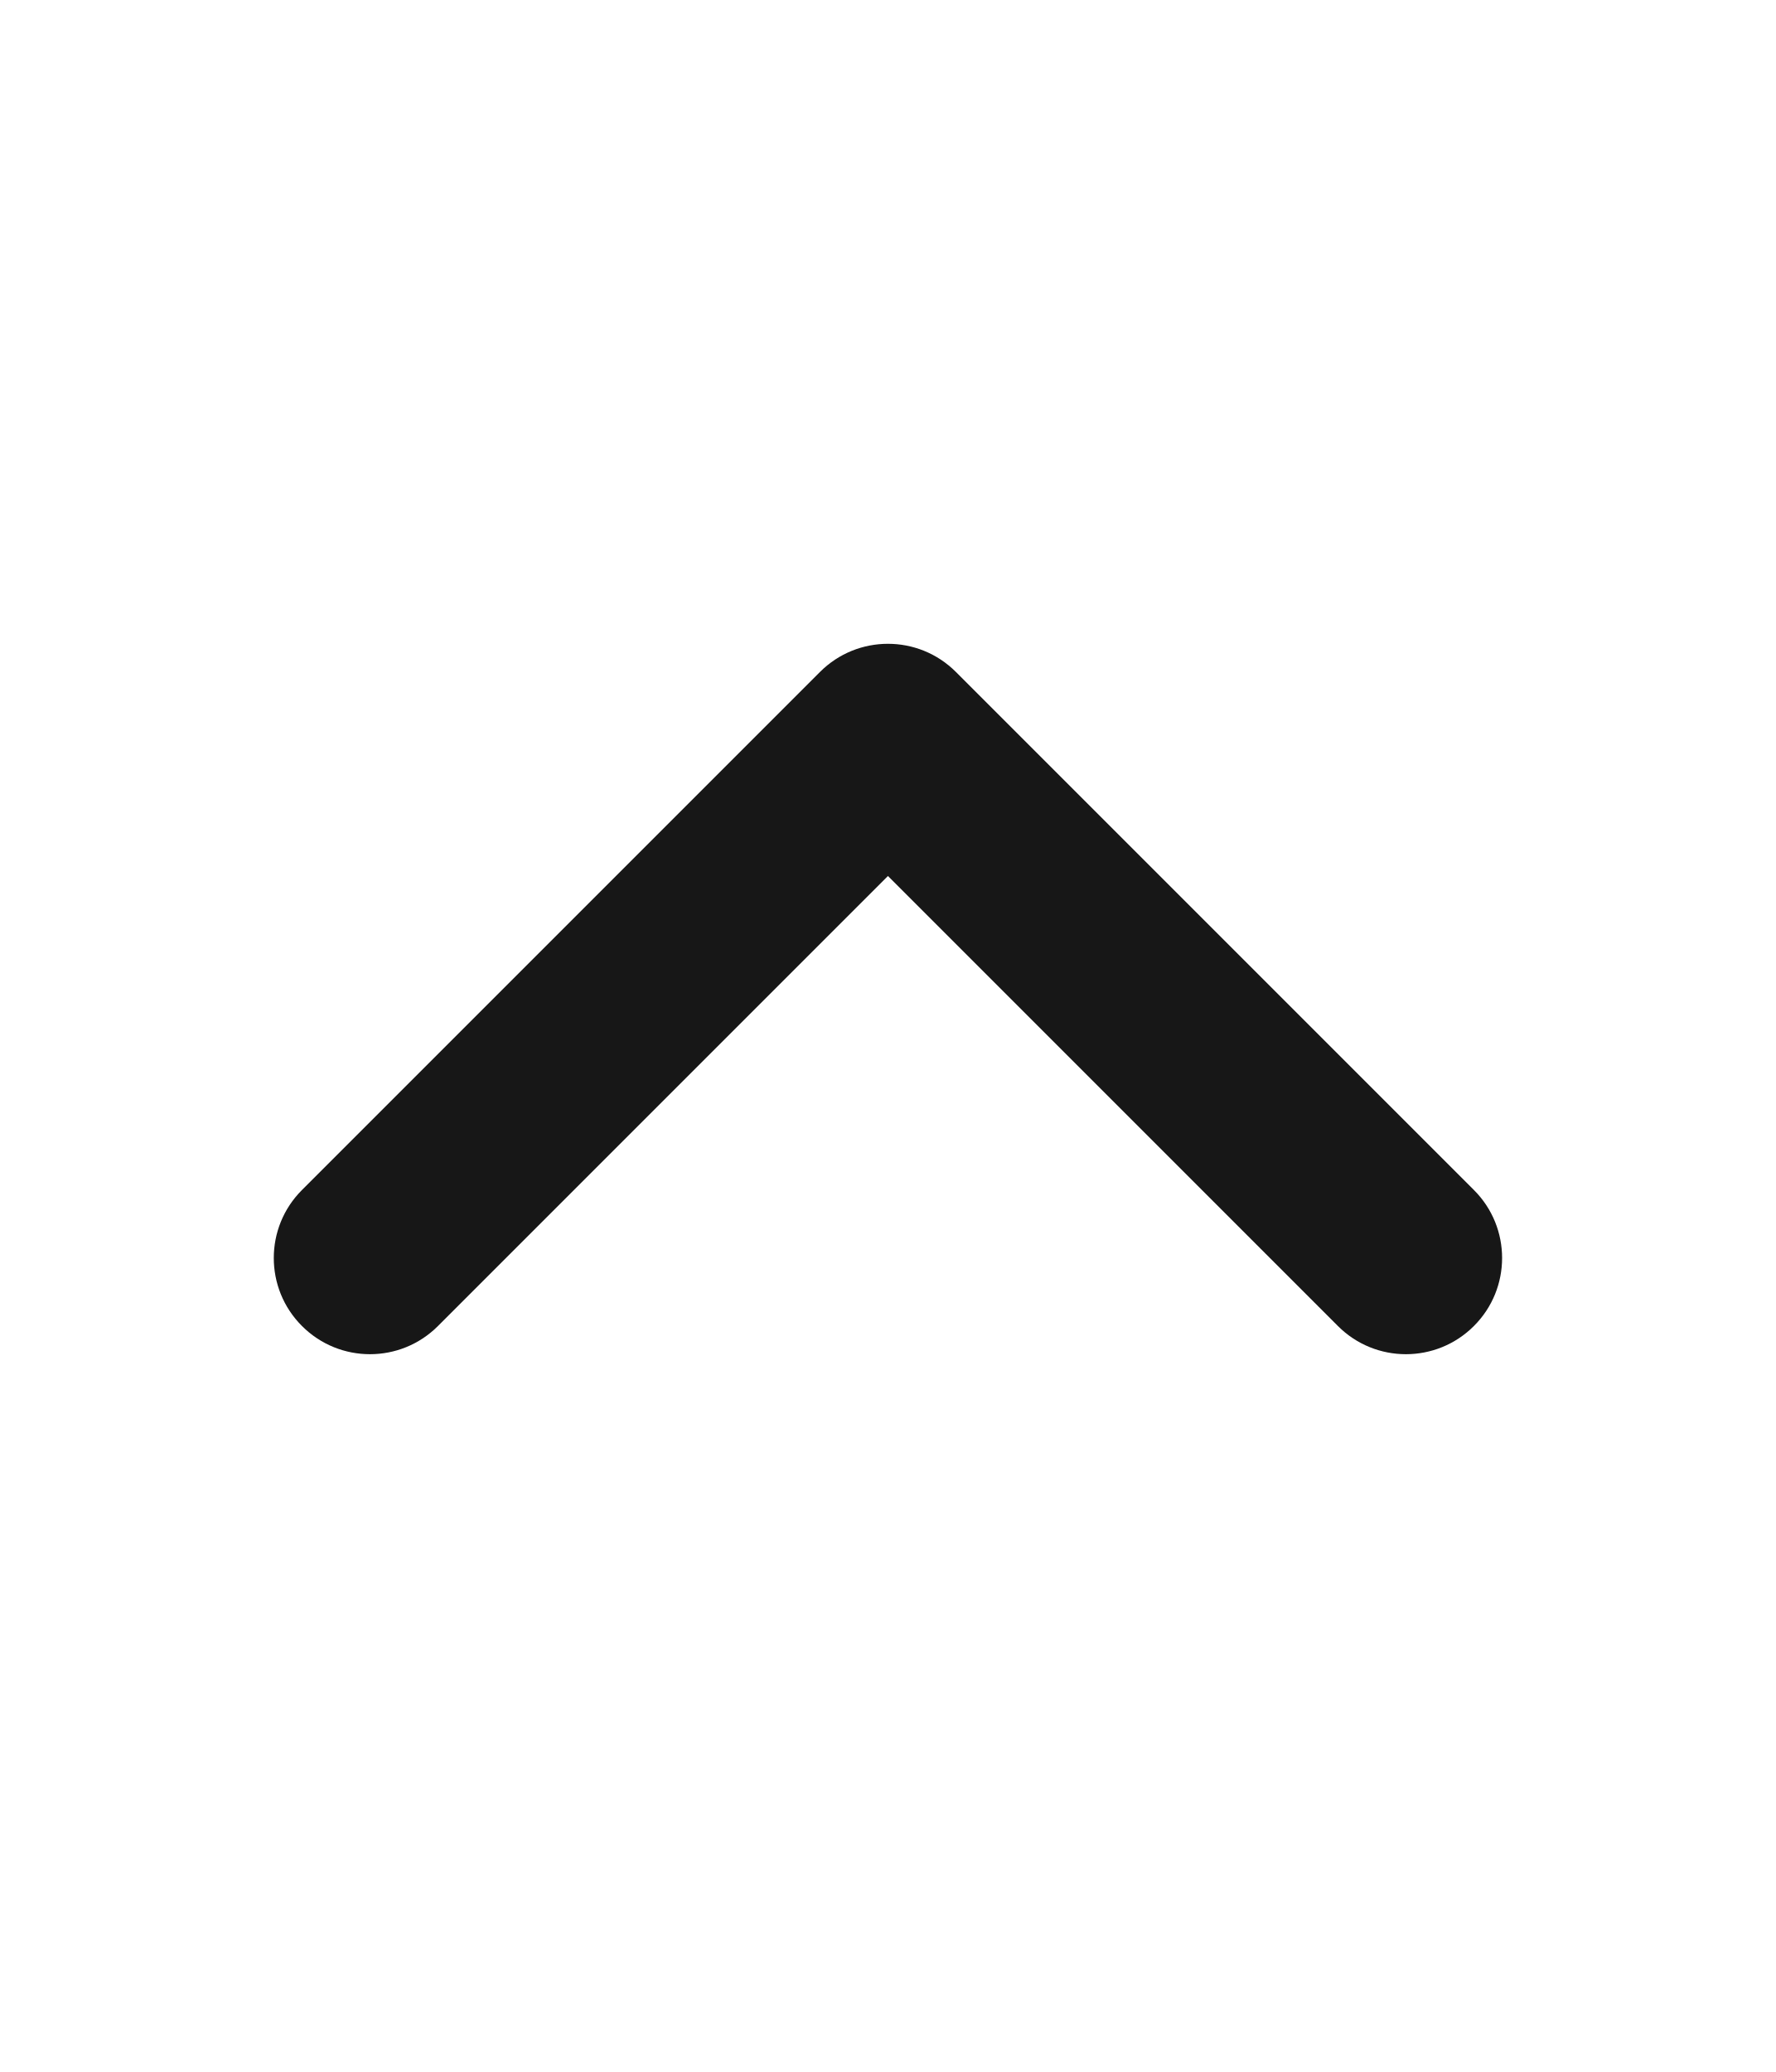
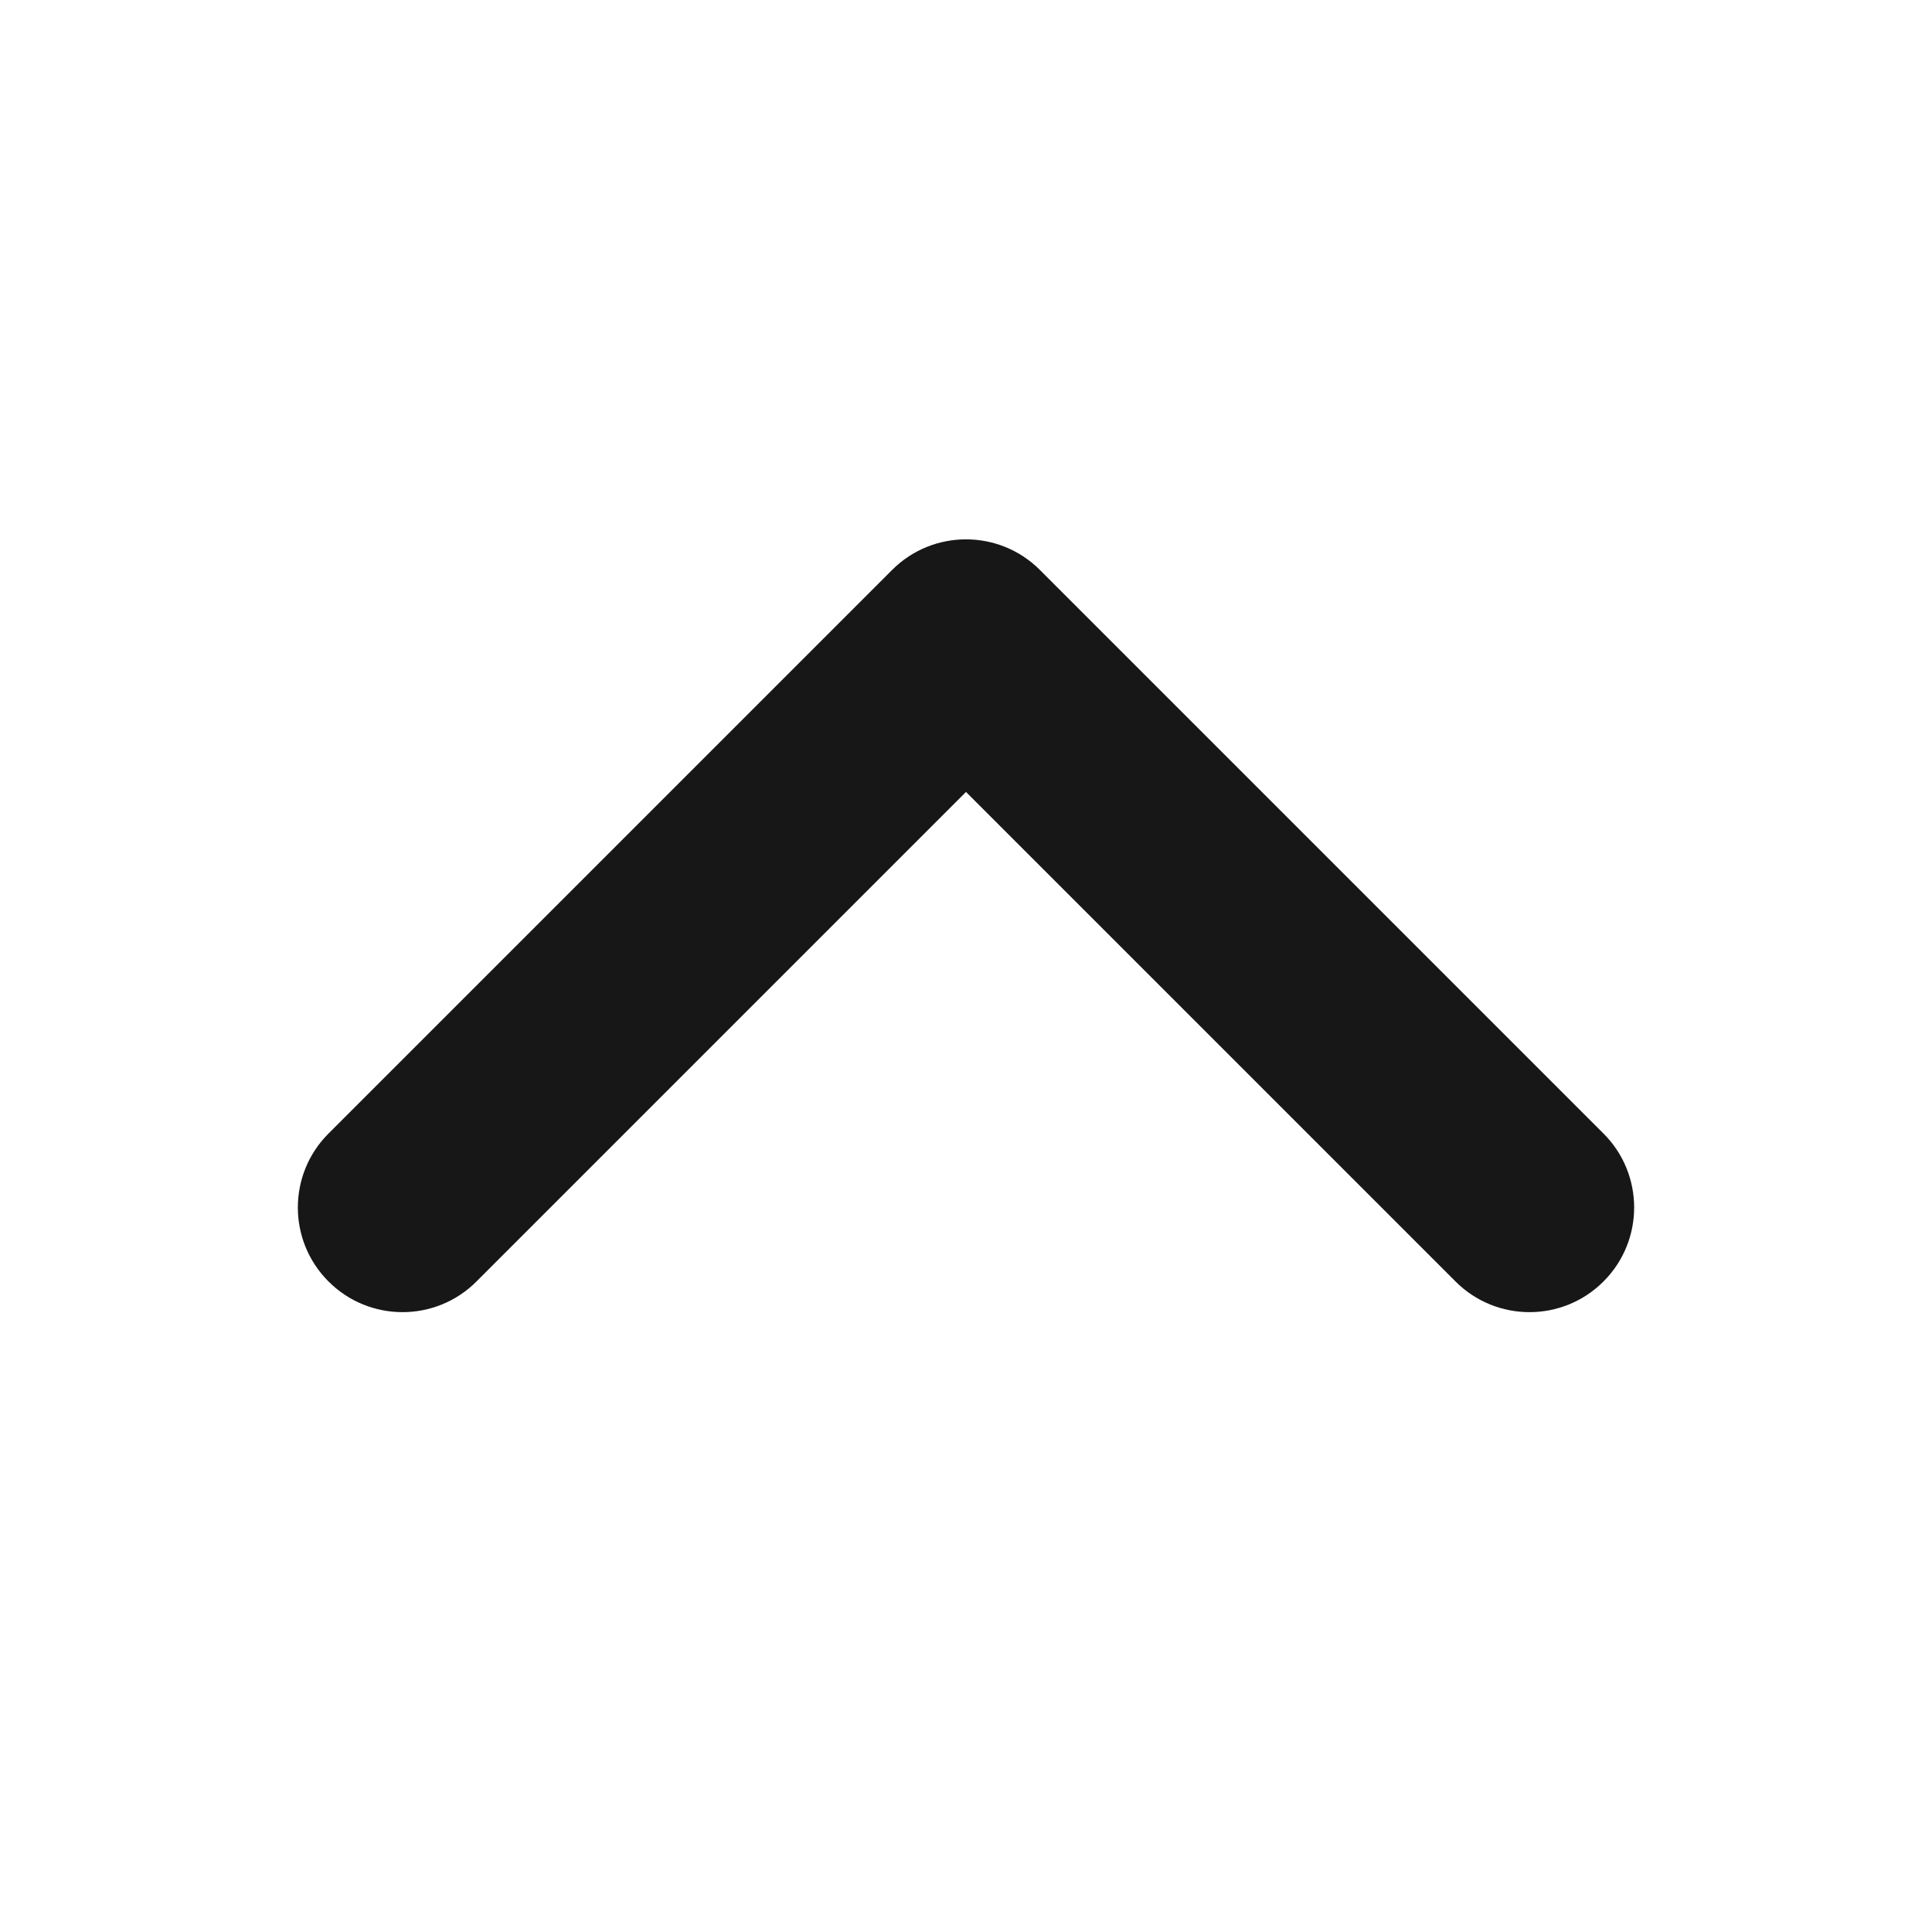
- <svg xmlns="http://www.w3.org/2000/svg" width="24" height="28" viewBox="0 0 24 28" fill="none">
-   <path d="M4.081 17.919C4.588 18.427 5.412 18.427 5.919 17.919L12 11.838L18.081 17.919C18.588 18.427 19.412 18.427 19.919 17.919C20.427 17.412 20.427 16.588 19.919 16.081L12.919 9.081C12.412 8.573 11.588 8.573 11.081 9.081L4.081 16.081C3.573 16.588 3.573 17.412 4.081 17.919Z" fill="#171717" />
+ <svg xmlns="http://www.w3.org/2000/svg" width="24" height="24" viewBox="0 0 24 24" fill="none">
+   <path d="M4.081 15.919C4.588 16.427 5.412 16.427 5.919 15.919L12 9.838L18.081 15.919C18.588 16.427 19.412 16.427 19.919 15.919C20.427 15.412 20.427 14.588 19.919 14.081L12.919 7.081C12.412 6.573 11.588 6.573 11.081 7.081L4.081 14.081C3.573 14.588 3.573 15.412 4.081 15.919Z" fill="#171717" />
</svg>
